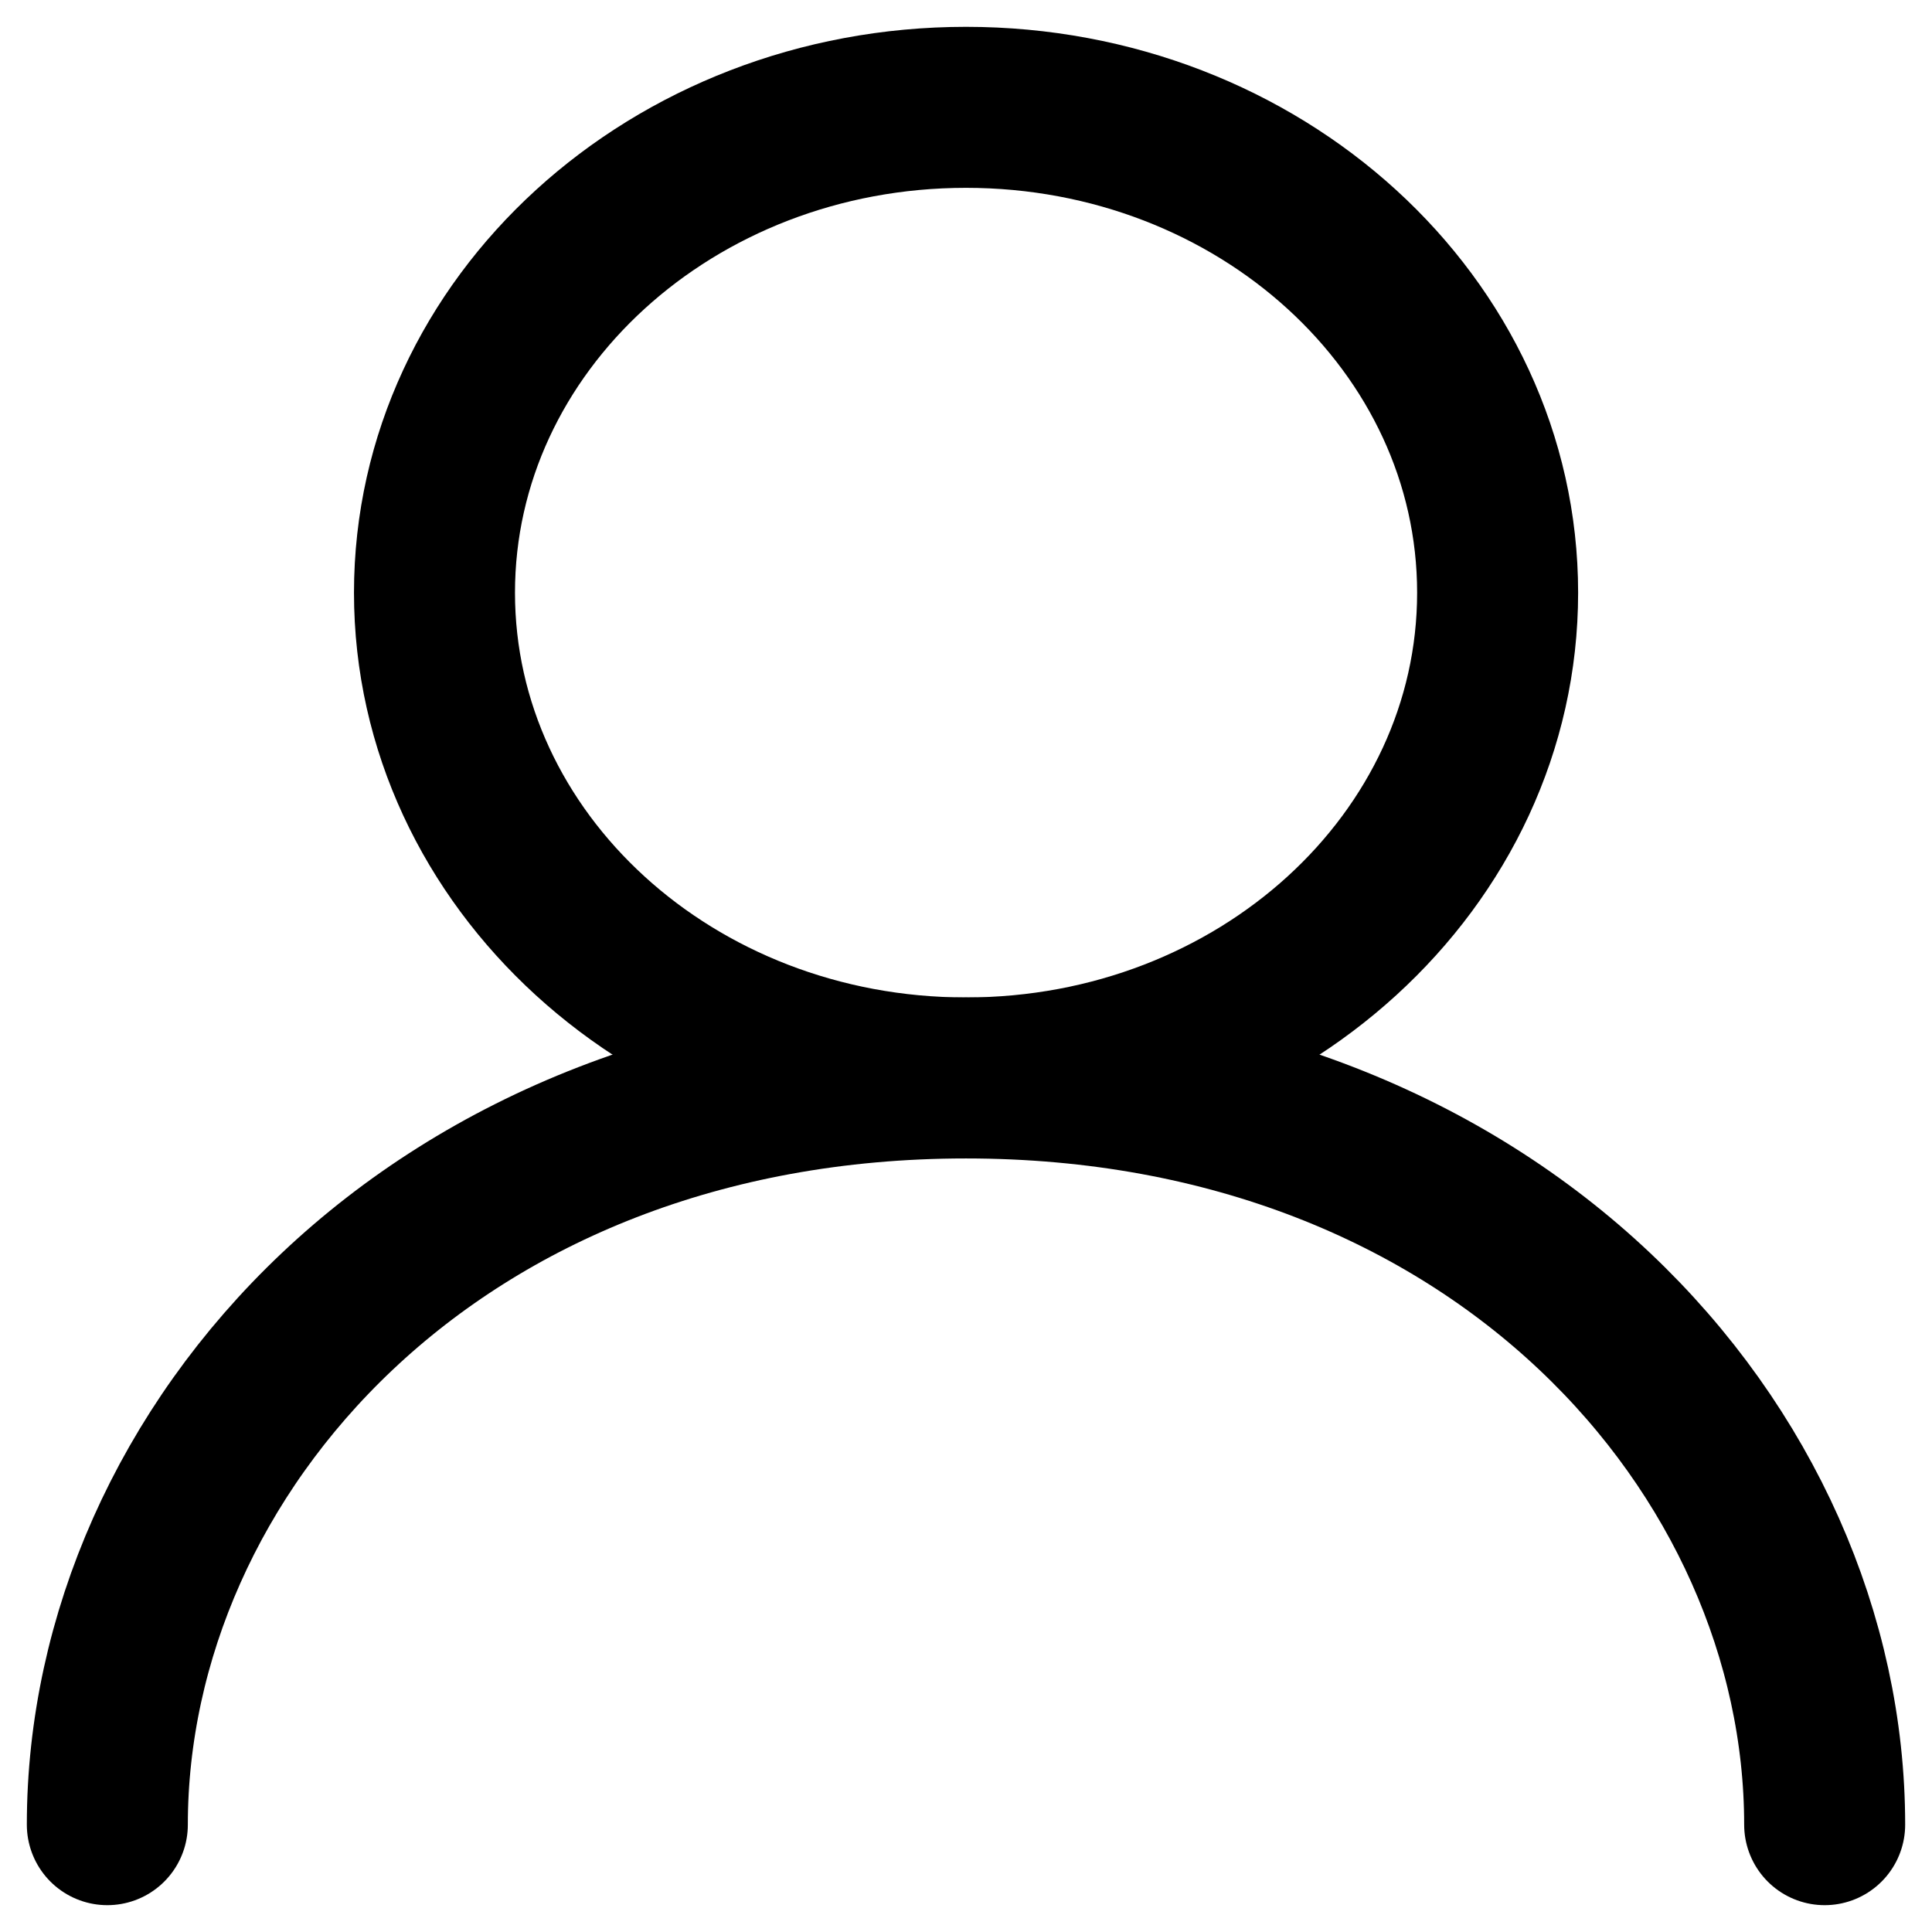
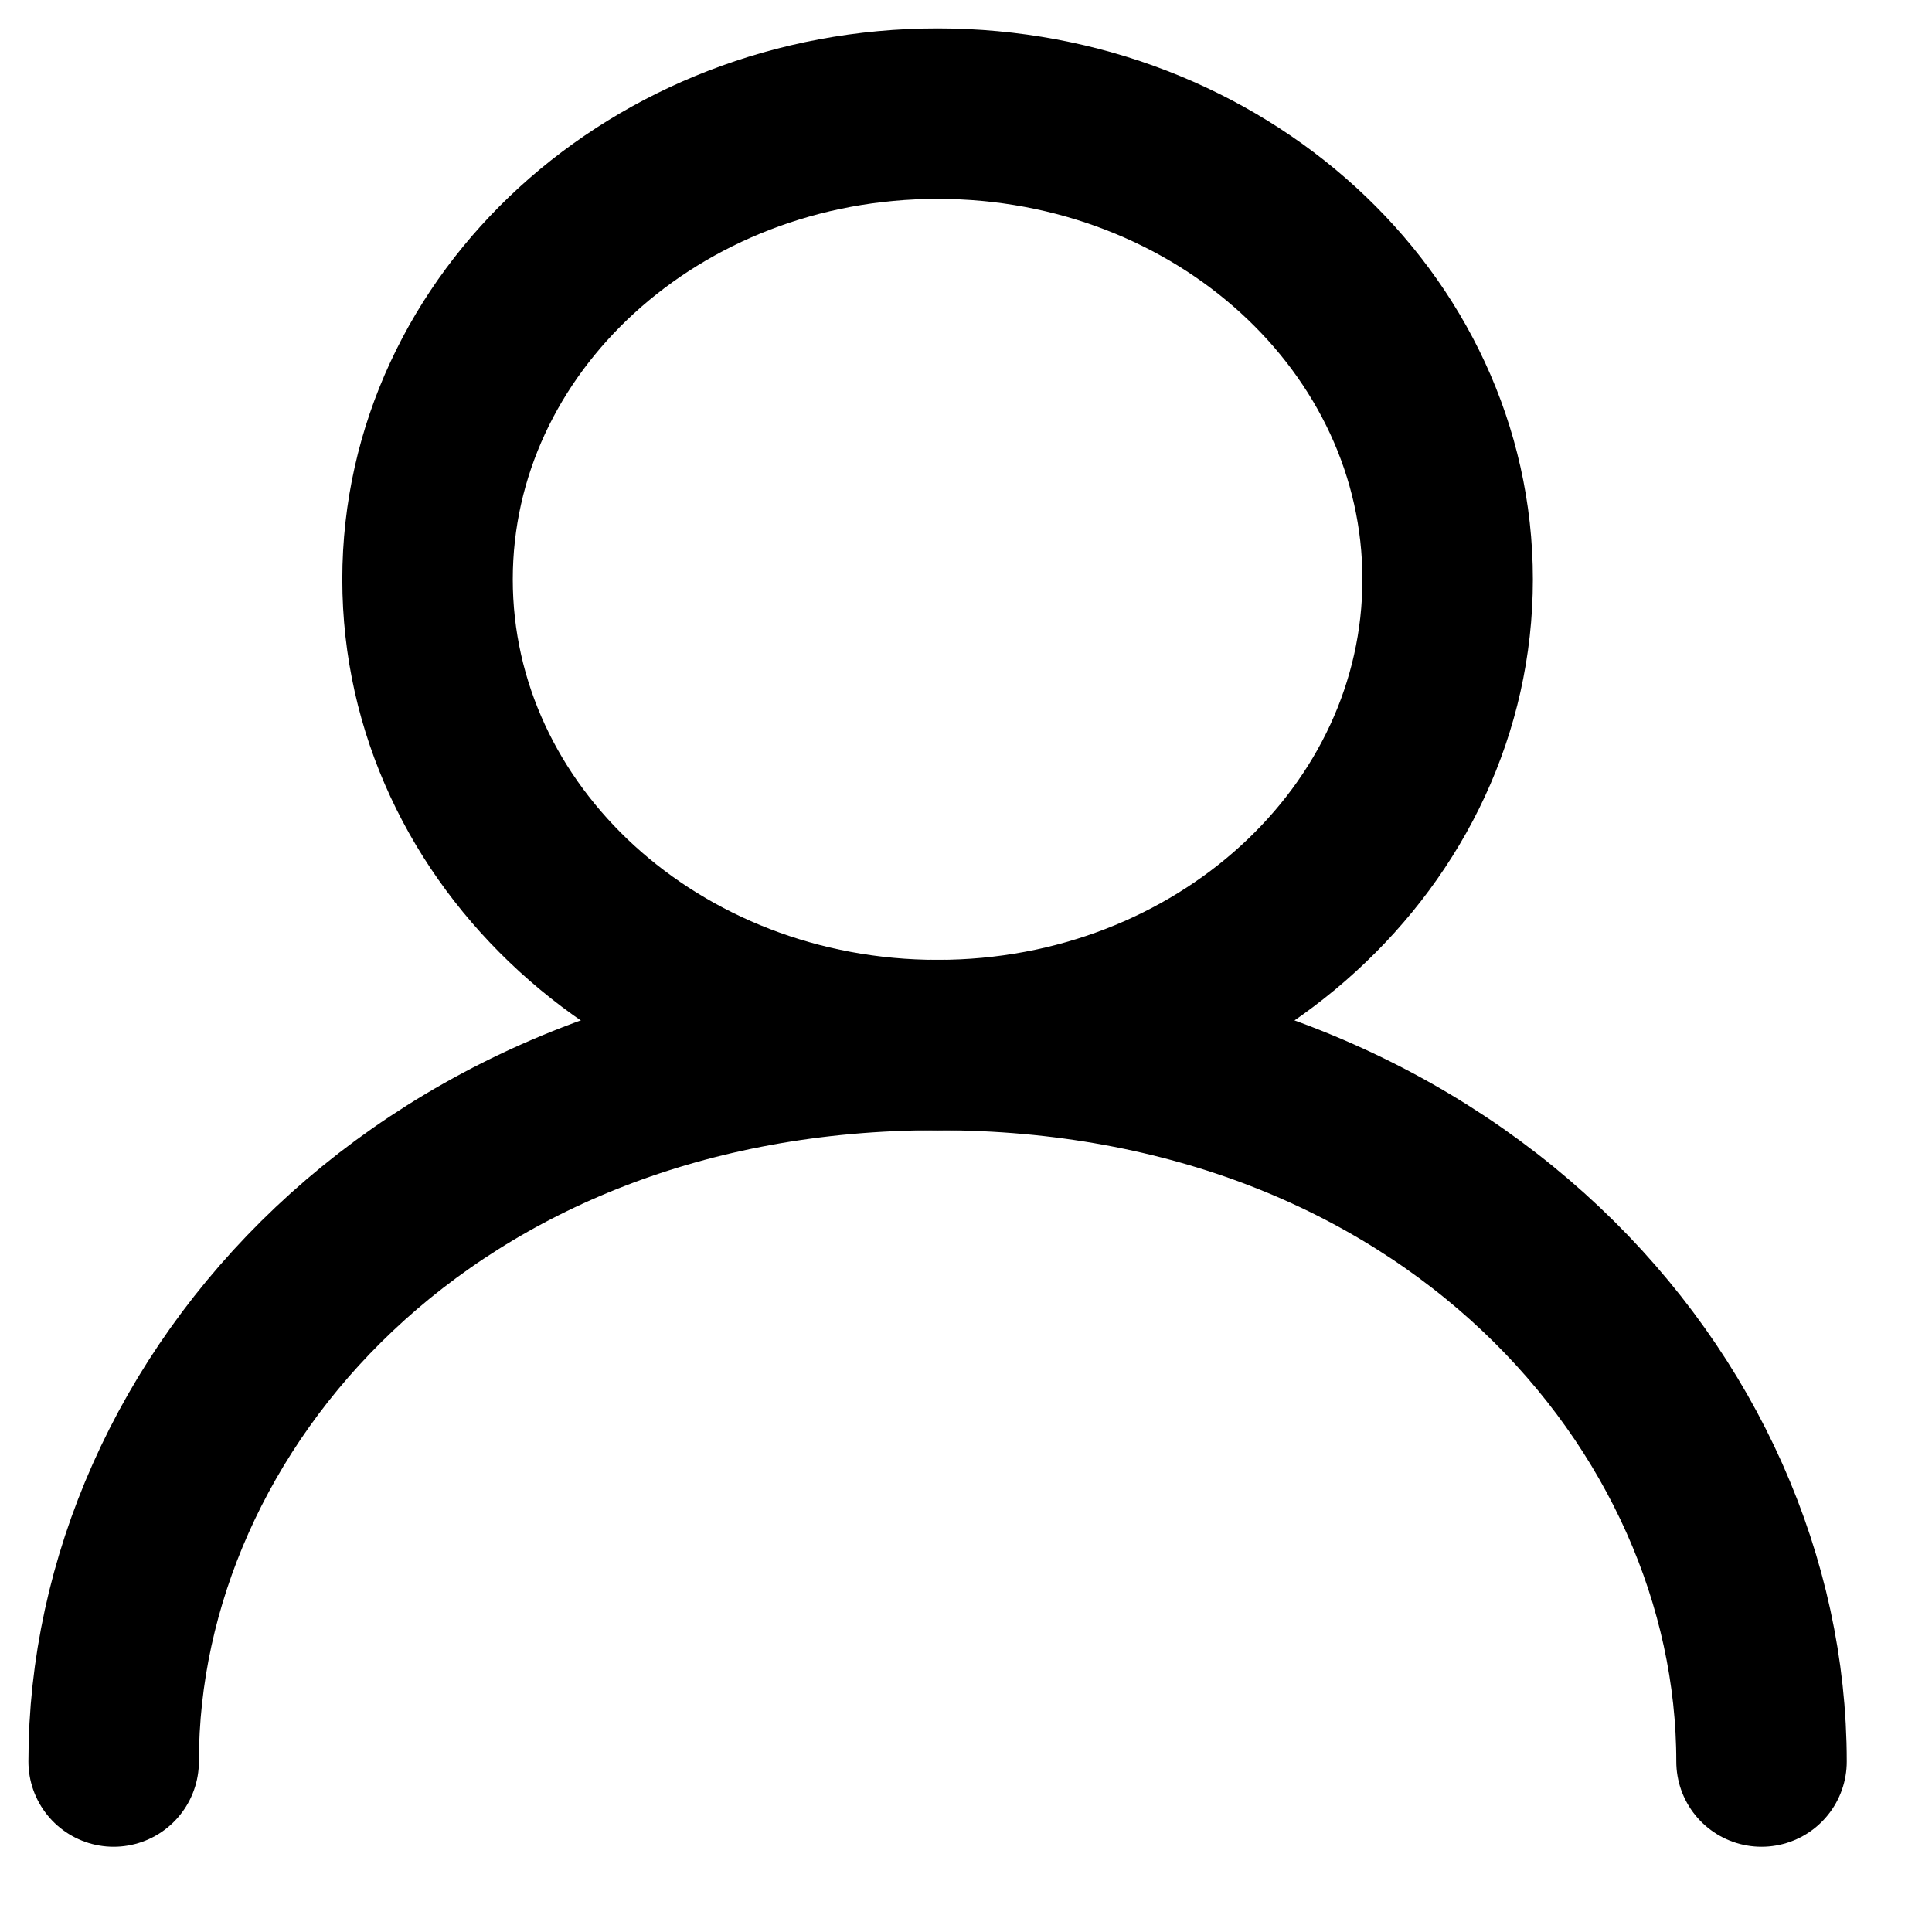
- <svg xmlns="http://www.w3.org/2000/svg" width="18" height="18" viewBox="0 0 18 18" fill="none">
-   <path d="M9 10.043C11.735 10.043 13.953 8.019 13.953 5.522C13.953 3.024 11.735 1 9 1C6.265 1 4.048 3.024 4.048 5.522C4.048 8.019 6.265 10.043 9 10.043Z" stroke="black" stroke-width="1.5" stroke-linecap="round" stroke-linejoin="round" />
-   <path d="M1 17C1 13.522 4.048 10.043 9 10.043C13.952 10.043 17 13.522 17 17" stroke="black" stroke-width="1.5" stroke-linecap="round" stroke-linejoin="round" />
+ <svg xmlns="http://www.w3.org/2000/svg" width="17" height="17" viewBox="0 0 17 17" fill="none">
+   <path d="M8.25 9.196C10.729 9.196 12.738 7.361 12.738 5.098C12.738 2.835 10.729 1 8.25 1C5.772 1 3.762 2.835 3.762 5.098C3.762 7.361 5.772 9.196 8.25 9.196Z" stroke="black" stroke-width="1.5" stroke-linecap="round" stroke-linejoin="round" />
+   <path d="M1 15.5C1 12.348 3.762 9.195 8.25 9.195C12.738 9.195 15.5 12.348 15.5 15.5" stroke="black" stroke-width="1.5" stroke-linecap="round" stroke-linejoin="round" />
</svg>
